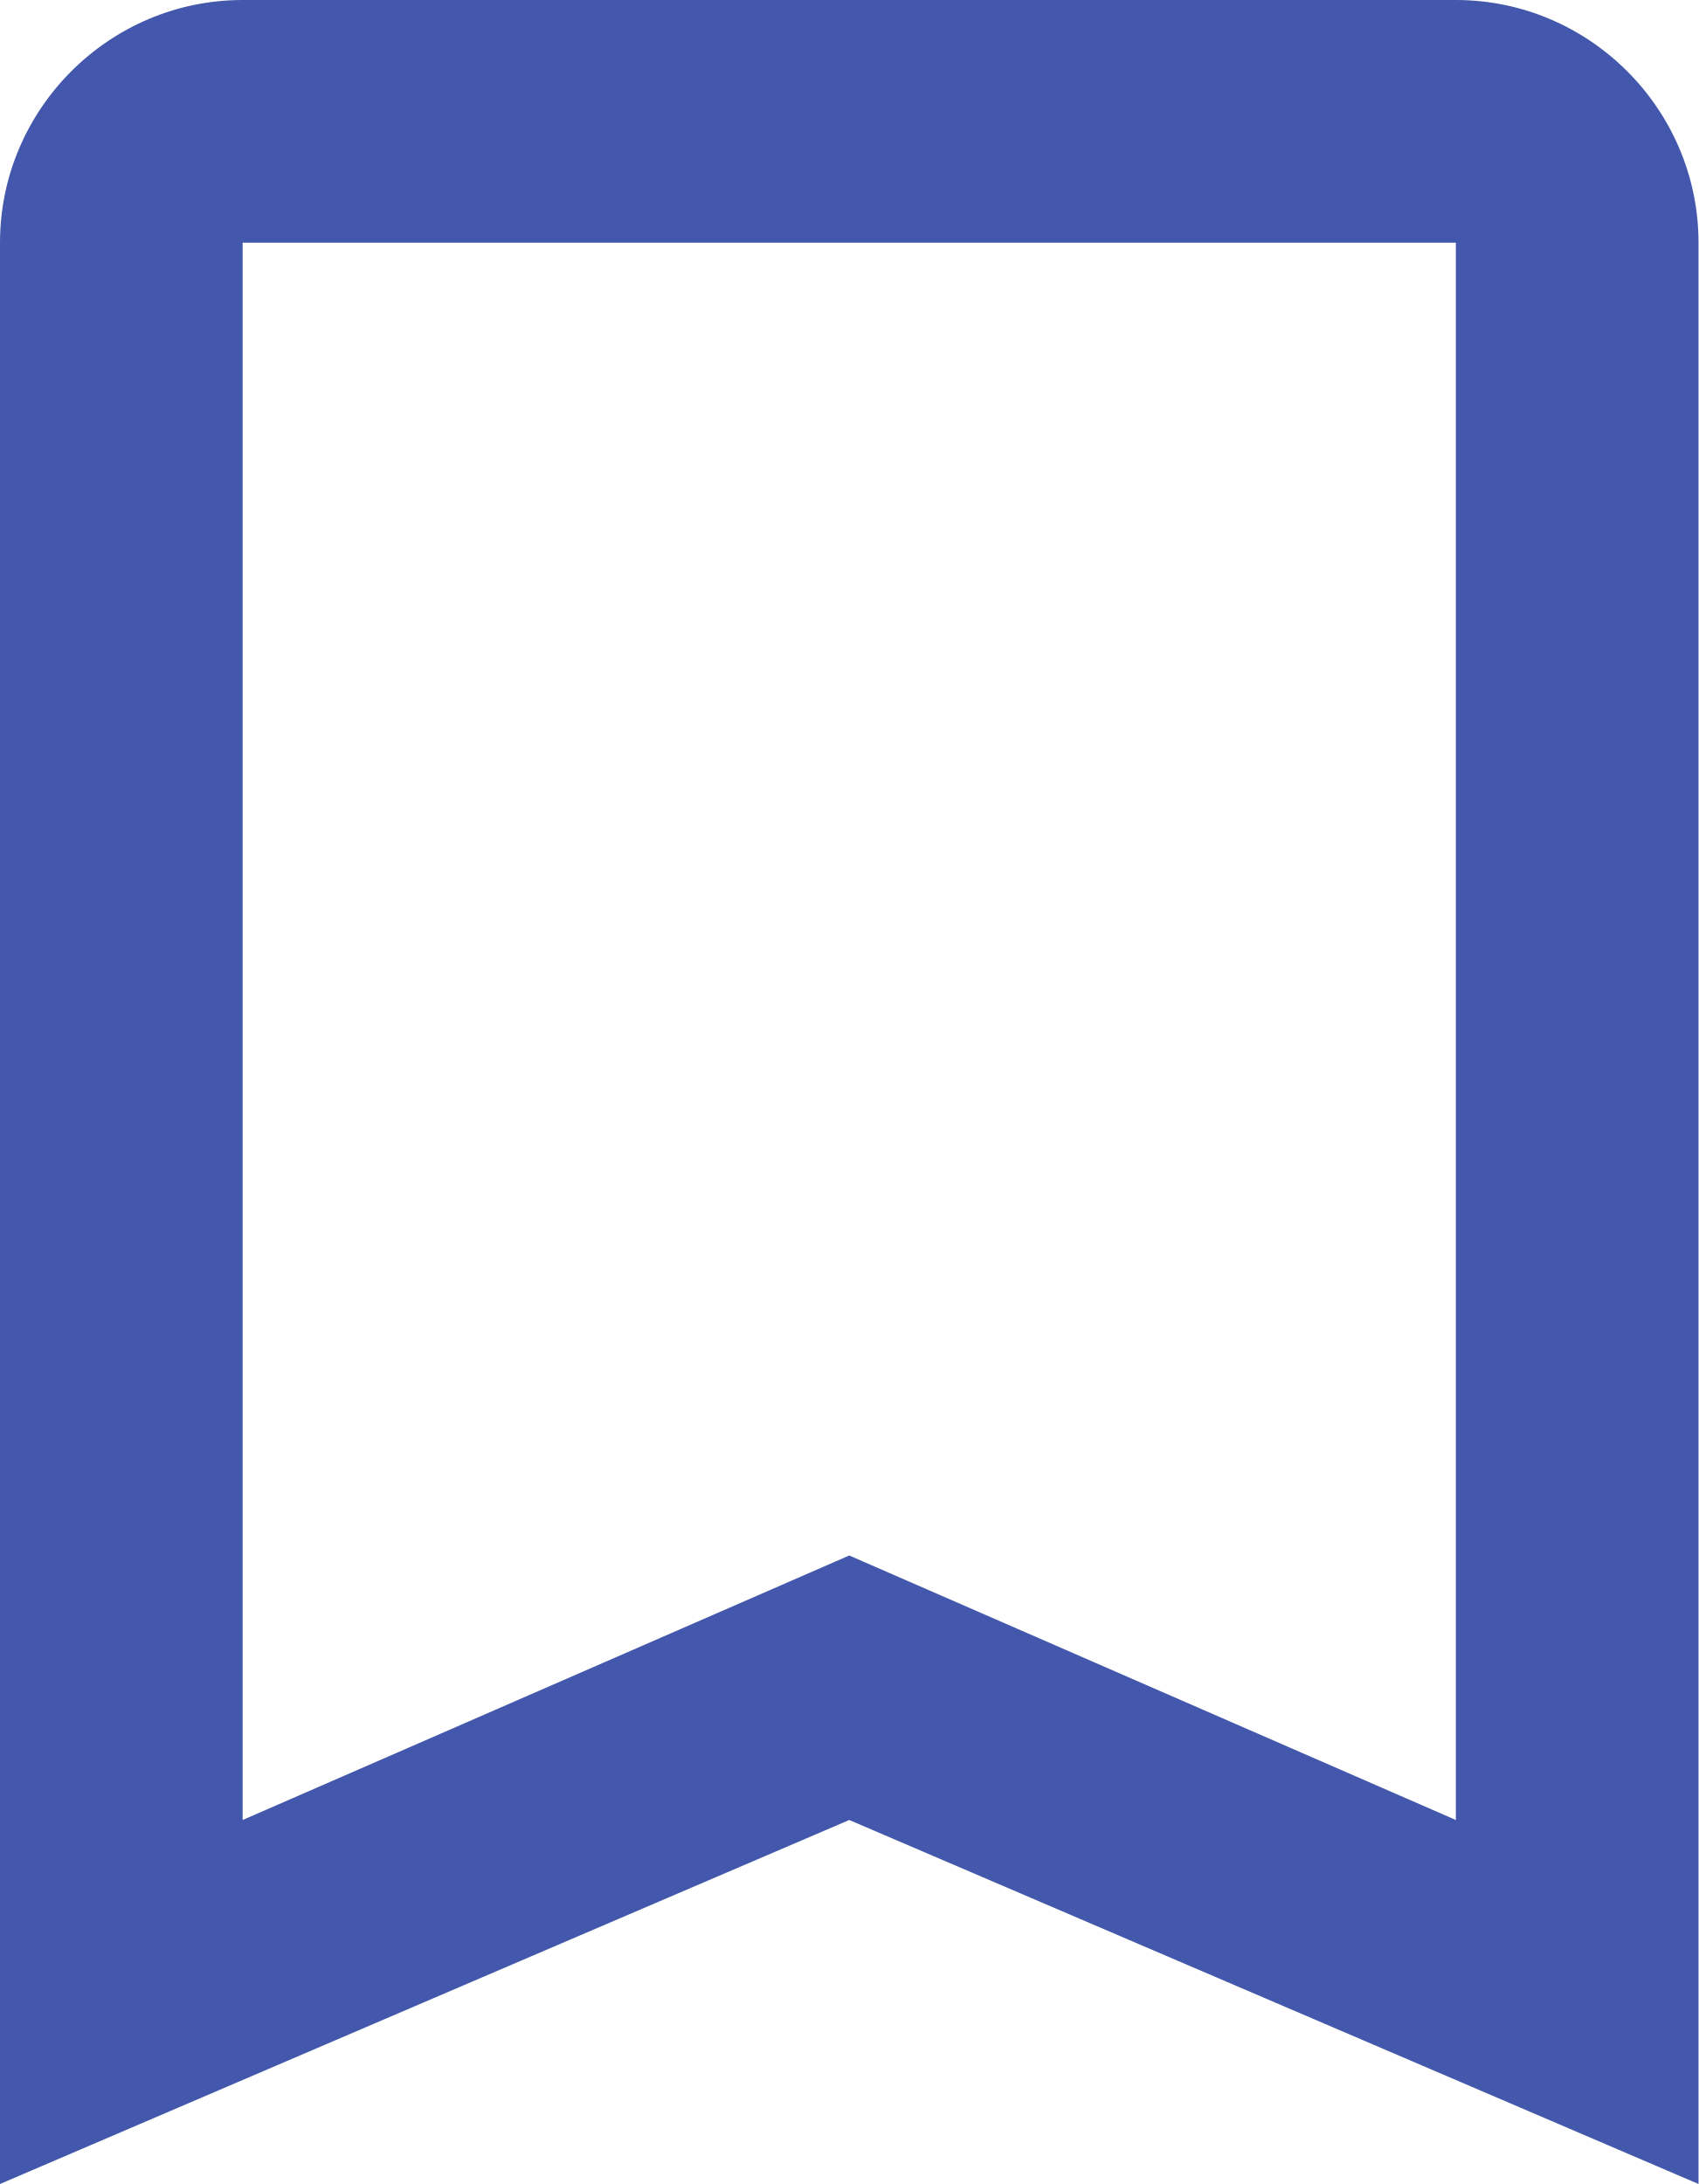
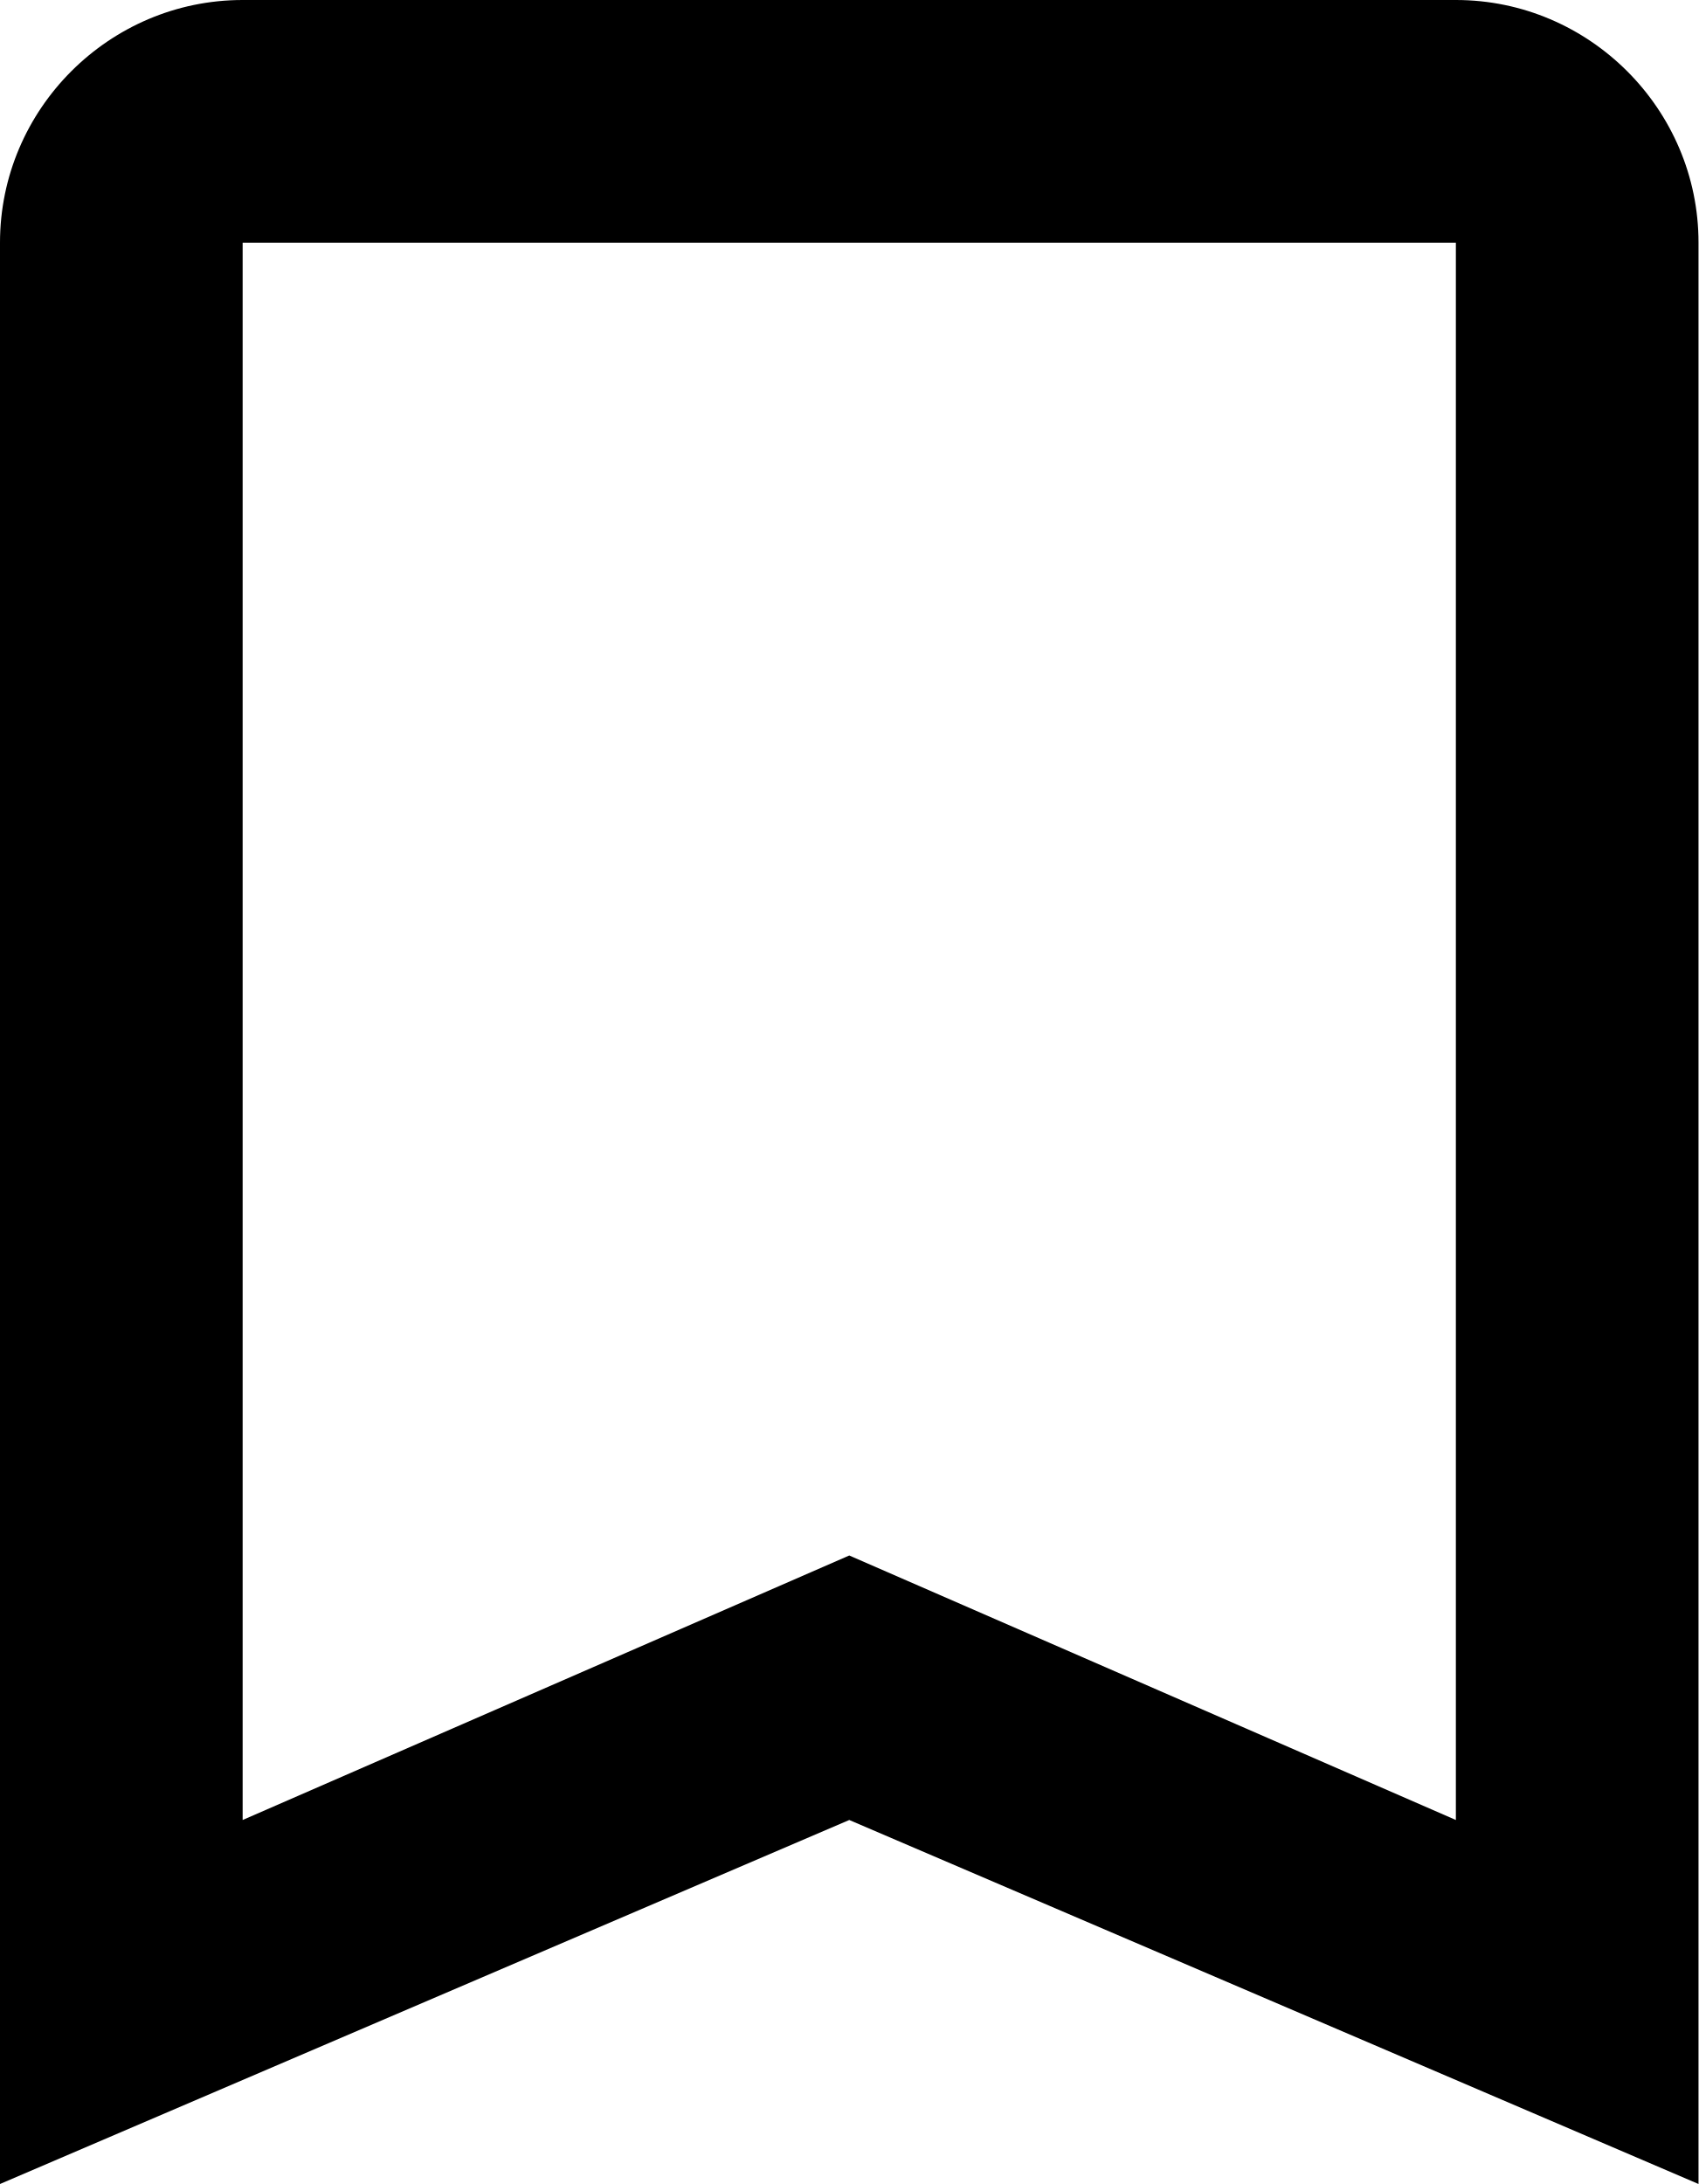
- <svg xmlns="http://www.w3.org/2000/svg" width="14" height="18" viewBox="0 0 14 18" fill="none">
-   <path fill-rule="evenodd" clip-rule="evenodd" d="M2 0H12C13.1 0 14 0.9 14 2V18L7 15L0 18V2C0 0.9 0.9 0 2 0ZM7 12.82L12 15V2H2V15L7 12.82Z" fill="#4357AC" />
+ <svg xmlns="http://www.w3.org/2000/svg" width="current" height="current" viewBox="0 0 14 18" fill="current">
+   <path fill-rule="evenodd" clip-rule="evenodd" d="M2 0H12C13.1 0 14 0.9 14 2V18L7 15L0 18V2C0 0.9 0.9 0 2 0ZM7 12.82L12 15V2H2V15L7 12.82Z" fill="current" />
</svg>
